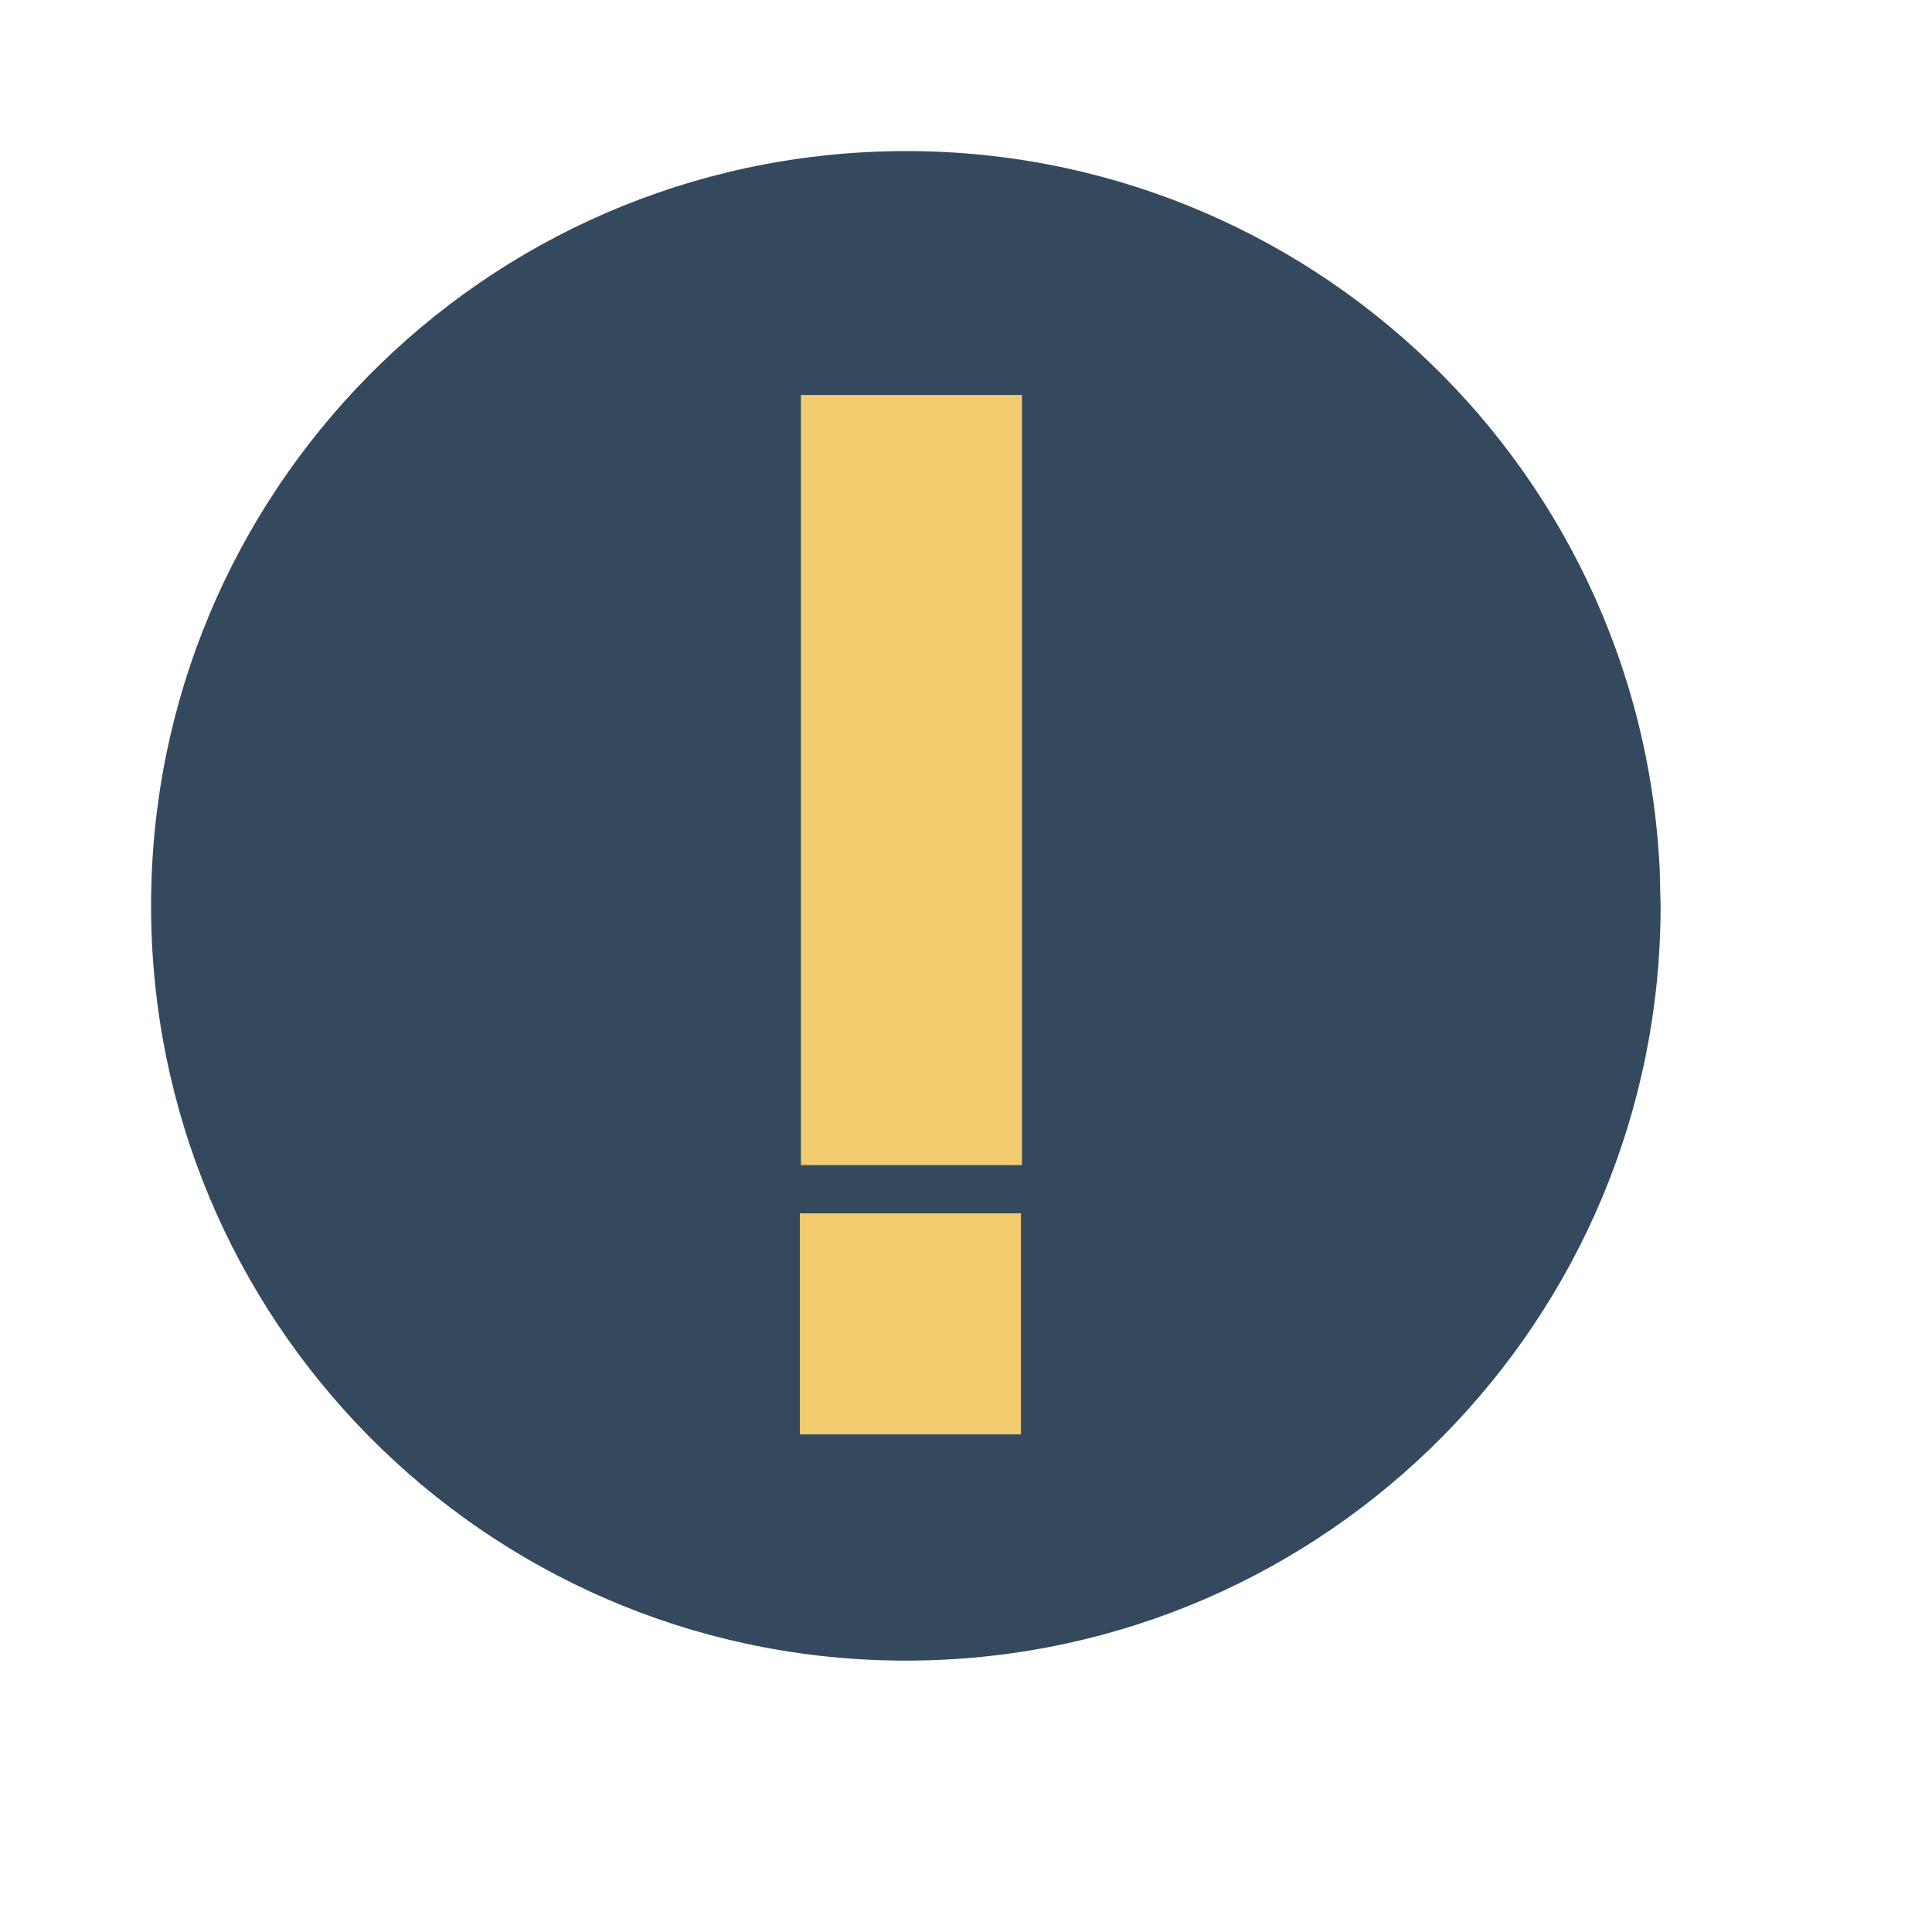
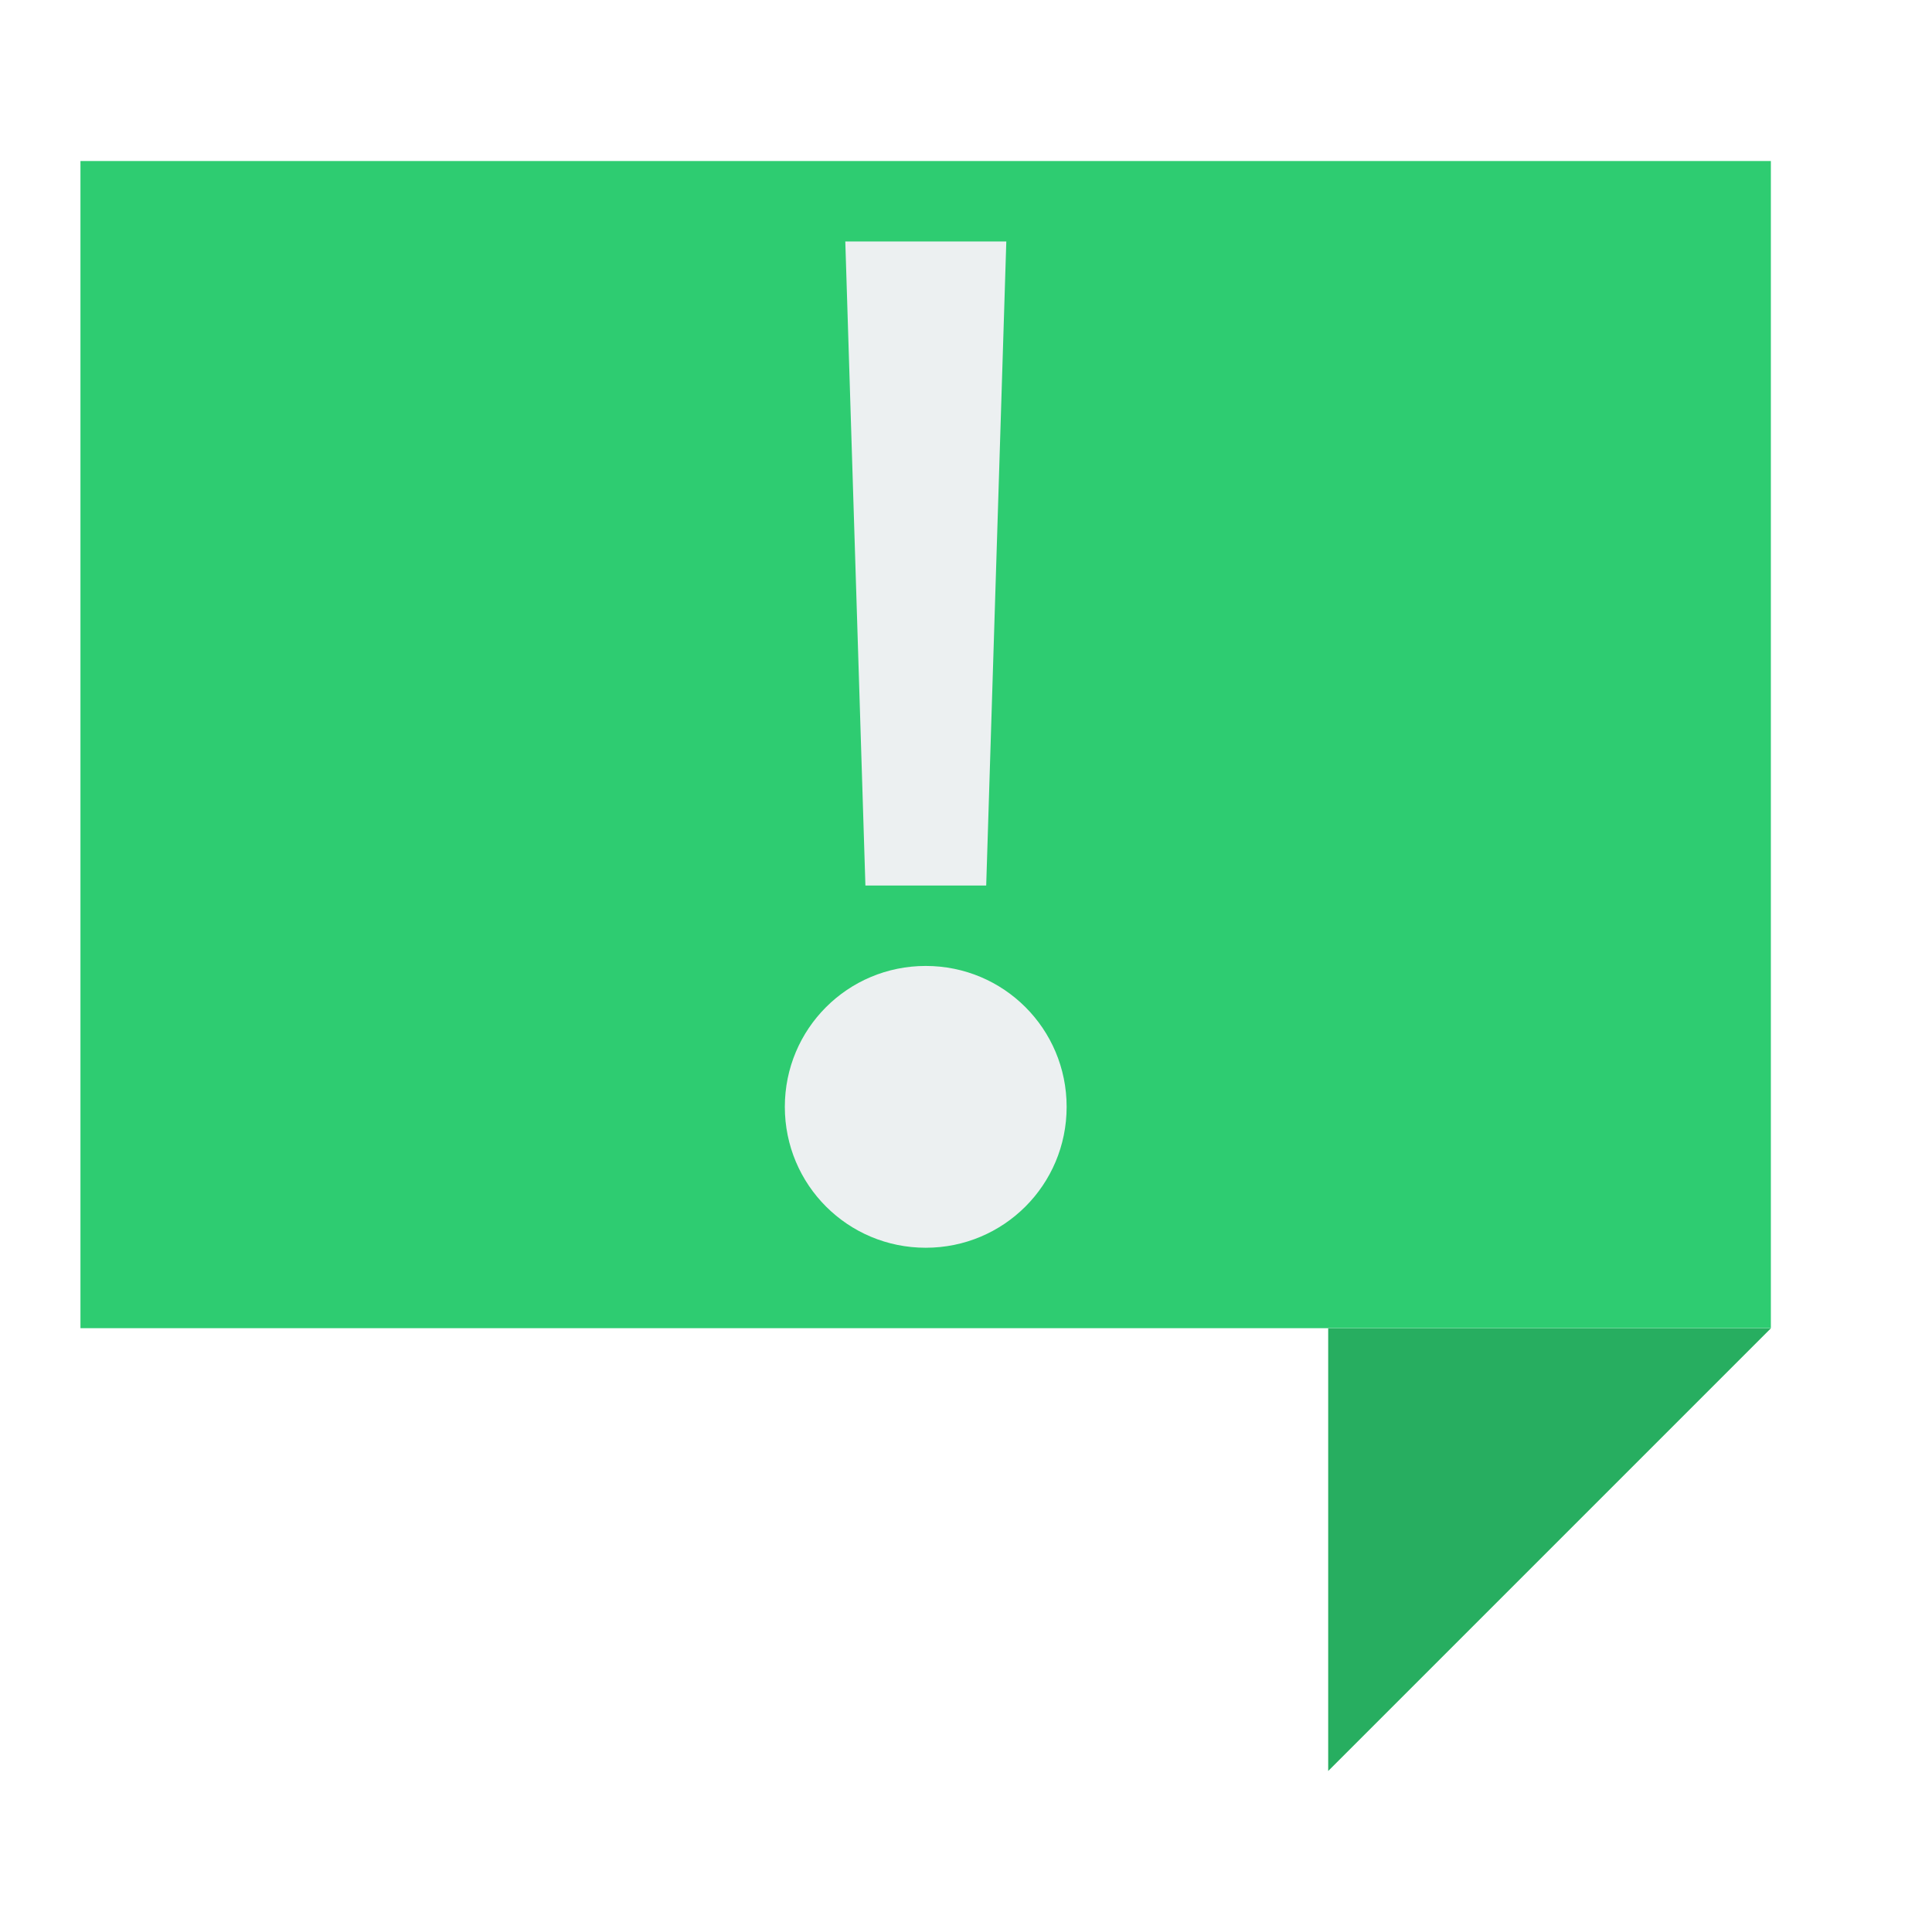
- <svg xmlns="http://www.w3.org/2000/svg" width="38.4pt" height="38.4pt">
-   <defs />
-   <g id="layer1">
-     <path id="shape0" transform="translate(4.00382, 4.00369)" fill="#34495e" fill-rule="evenodd" stroke="#003bc3" stroke-width="0" stroke-linecap="square" stroke-linejoin="miter" stroke-miterlimit="2.013" d="M39.98 19.024C39.445 8.086 30.212 -0.388 19.268 0.014C8.324 0.415 -0.262 9.543 0.006 20.491C0.274 31.44 9.296 40.137 20.247 40.003C31.197 39.869 40.004 30.954 40.004 20.002" />
-     <rect id="shape0" transform="matrix(1 0 0 1 21.2247 10.4672)" fill="#f1cb6d" fill-rule="evenodd" stroke="#003bc3" stroke-width="0" stroke-linecap="square" stroke-linejoin="miter" stroke-miterlimit="2.013" width="4.394pt" height="15.307pt" />
-     <rect id="shape1" transform="matrix(1 0 0 1 21.1977 32.1544)" fill="#f1cb6d" fill-rule="evenodd" stroke="#003bc3" stroke-width="0" stroke-linecap="square" stroke-linejoin="miter" stroke-miterlimit="2" width="4.394pt" height="4.394pt" />
+ <svg xmlns="http://www.w3.org/2000/svg" width="48" height="48" id="svg2" version="1.1" viewBox="0 0 13.547 13.547">
+   <defs id="defs4" />
+   <g id="layer1" transform="translate(38.11915,-397.8449)">
+     <rect style="fill:#2ecc71;fill-opacity:1;stroke:none" id="rect4118" width="11.853" height="8.184" x="-37.555" y="398.974" />
+     <path style="fill:#27ae60;stroke:none;stroke-width:0.282px;stroke-linecap:butt;stroke-linejoin:miter;stroke-opacity:1;fill-opacity:1" d="m -28.806,410.263 3.104,-3.104 -3.104,0 z" id="path4120" />
+     <path id="rect4141-8" d="m -32.192,399.538 0.141,4.516 0.847,0 0.141,-4.516 -1.129,0 z m 0.564,5.08 c -0.547,0 -0.988,0.441 -0.988,0.988 0,0.547 0.441,0.988 0.988,0.988 0.547,0 0.988,-0.441 0.988,-0.988 0,-0.547 -0.441,-0.988 -0.988,-0.988 z" style="fill:#ecf0f1;fill-opacity:1;stroke:none" />
  </g>
</svg>
